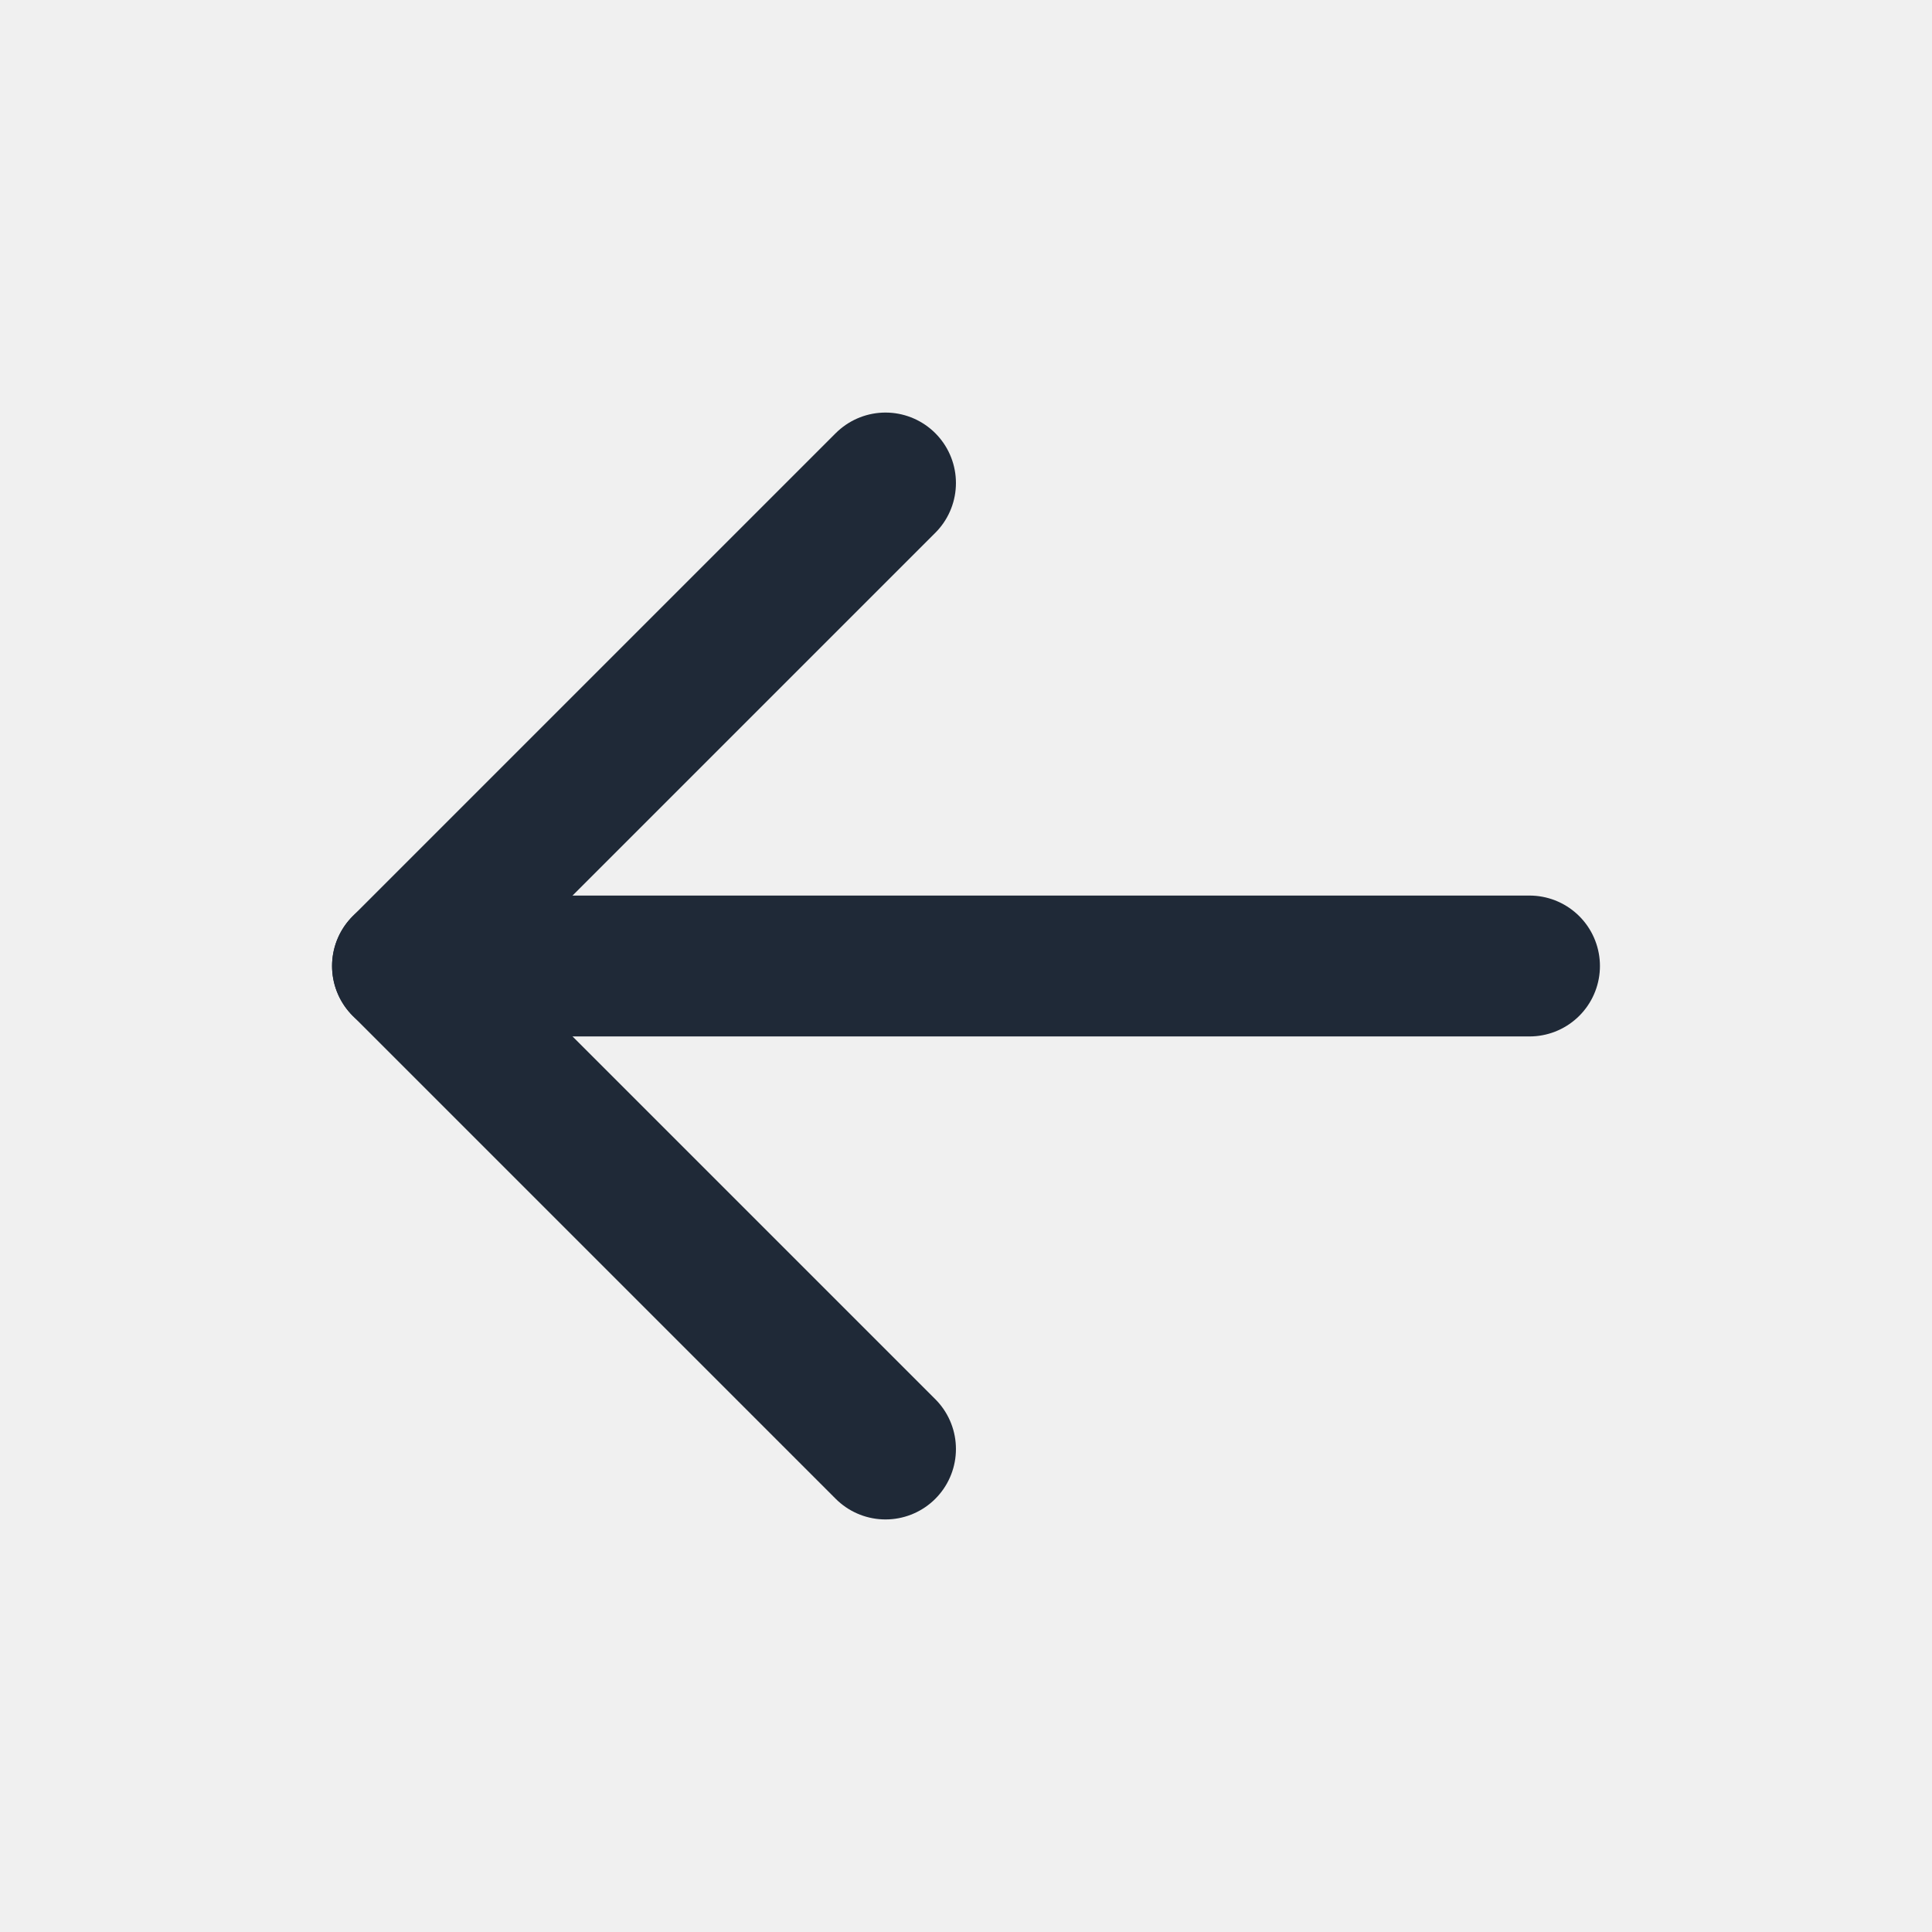
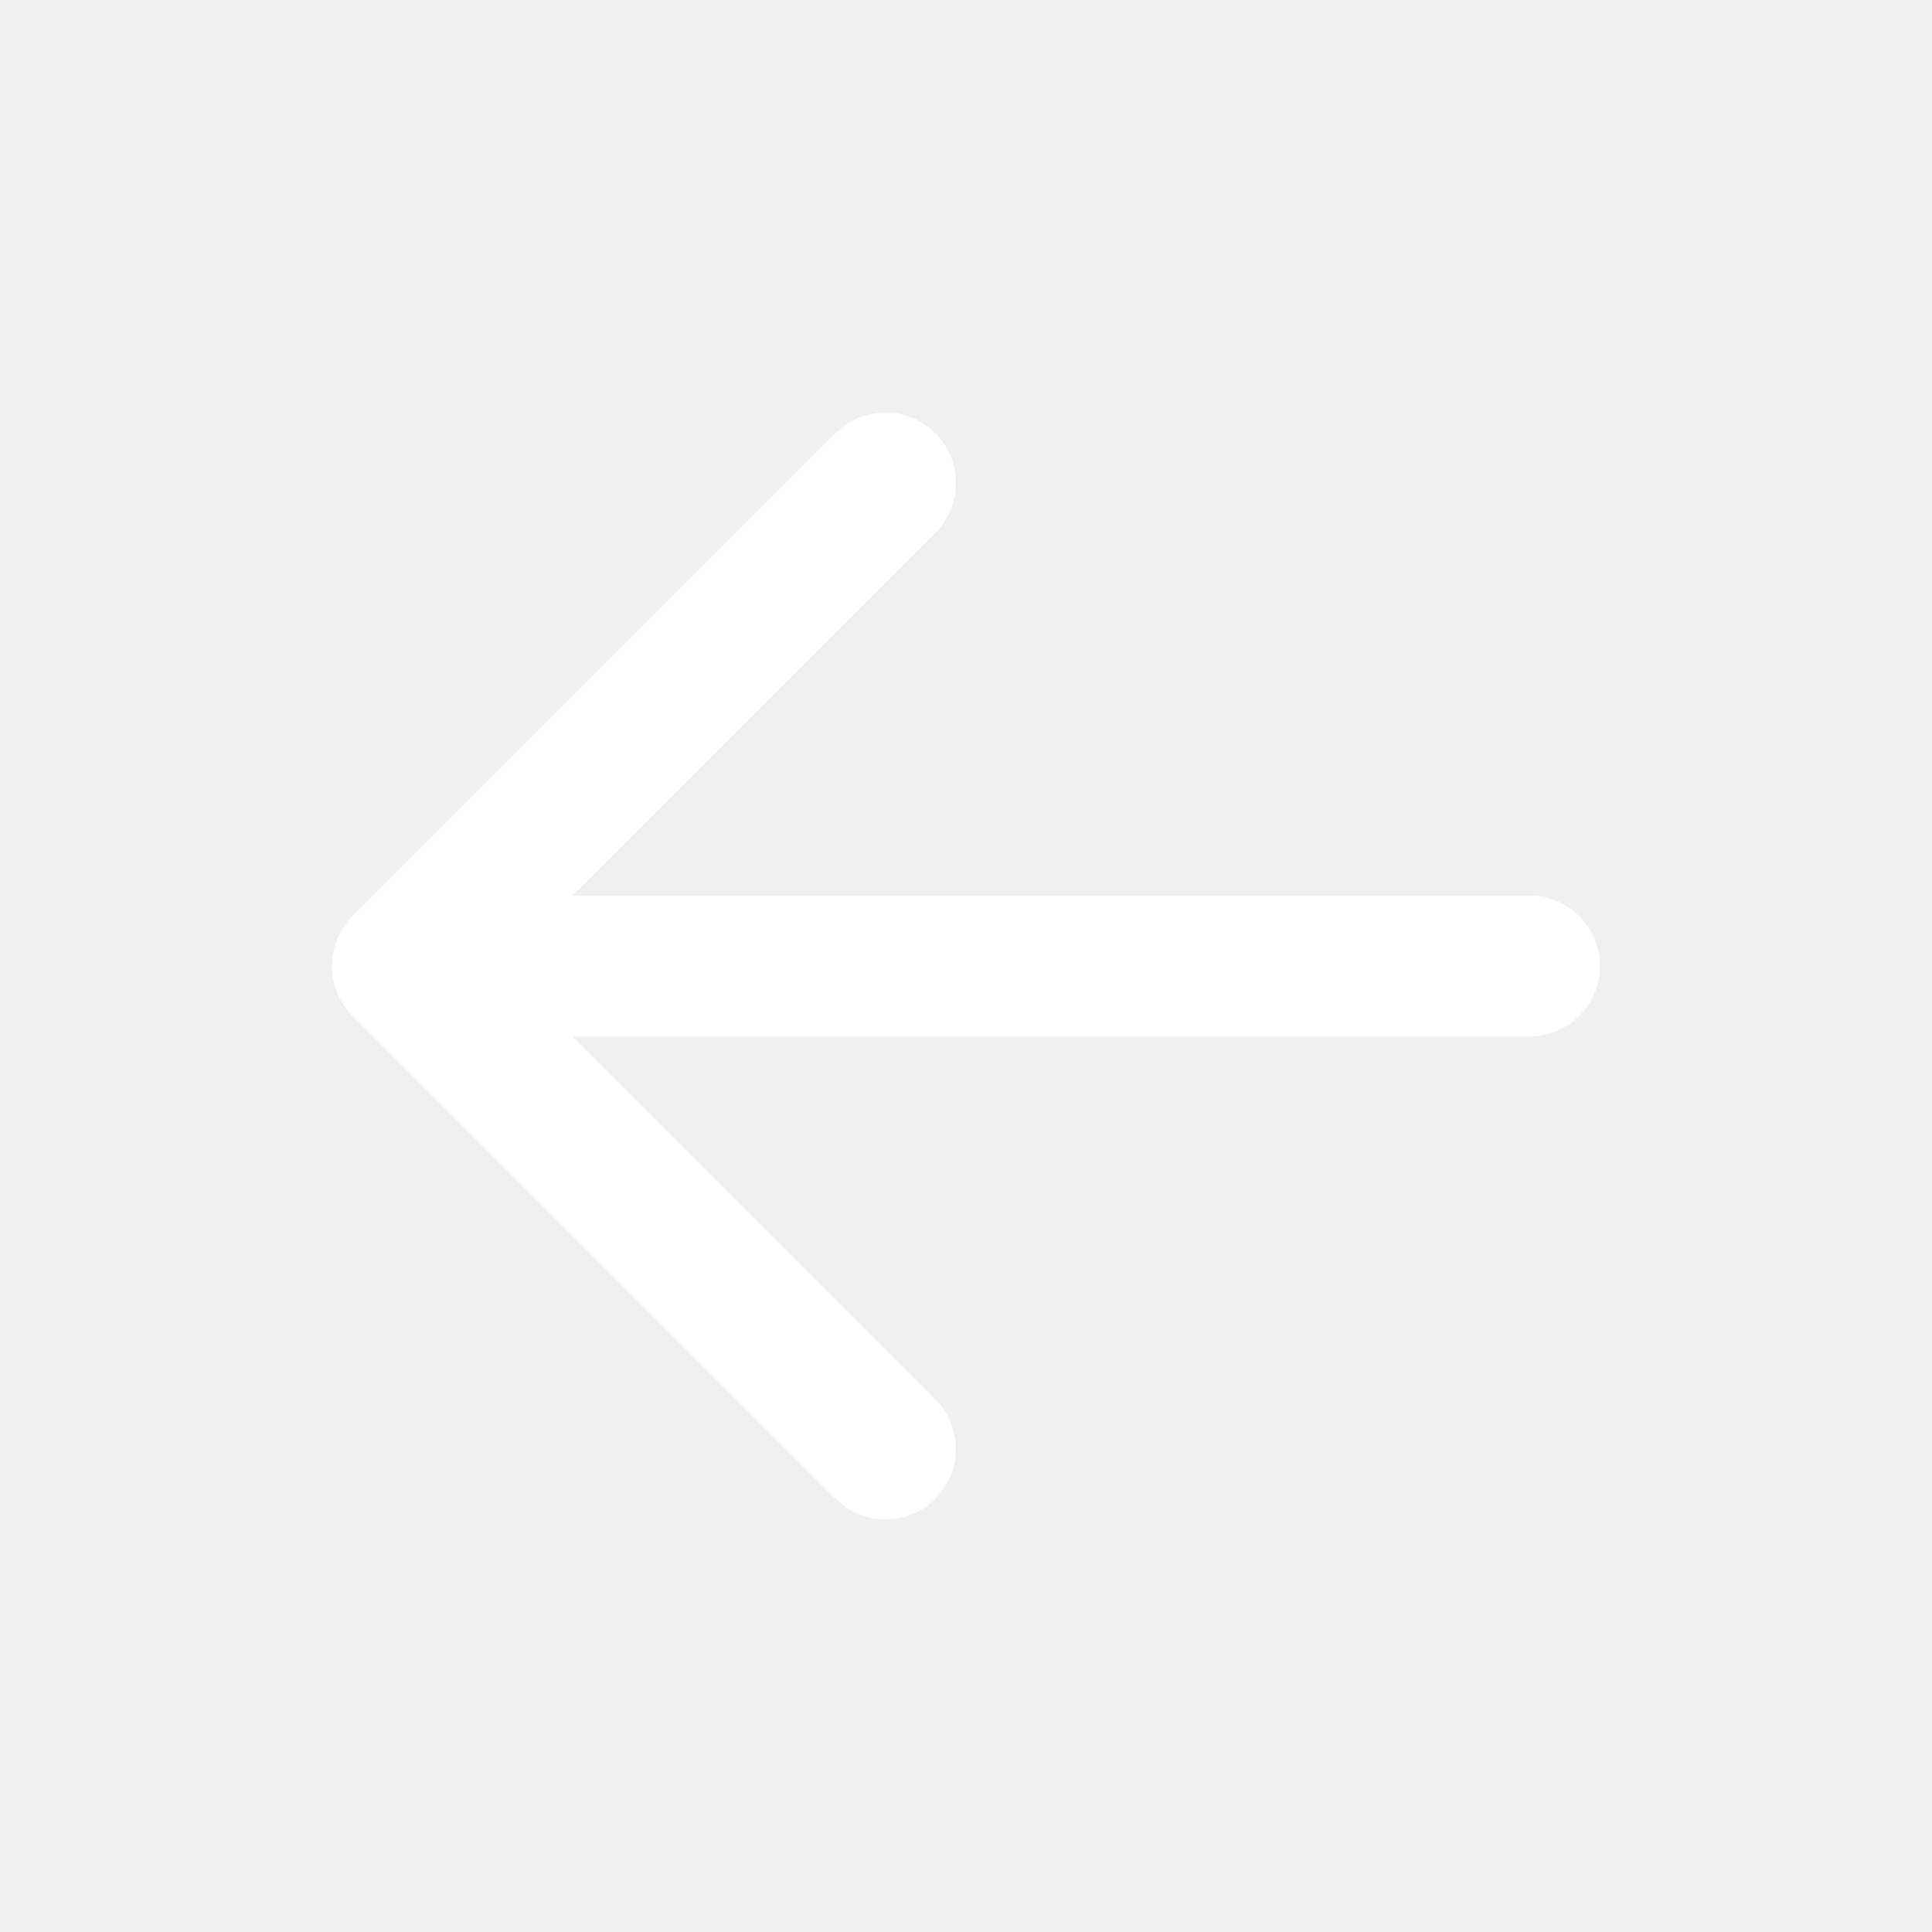
- <svg xmlns="http://www.w3.org/2000/svg" width="24" height="24" viewBox="0 0 24 24" fill="none" stroke="#1f2937" stroke-width="1.75" stroke-linecap="round" stroke-linejoin="round">
+ <svg xmlns="http://www.w3.org/2000/svg" width="24" height="24" viewBox="0 0 24 24" fill="none" stroke="#FFFFFF" stroke-width="1.75" stroke-linecap="round" stroke-linejoin="round">
  <line x1="19" y1="12" x2="5" y2="12" />
  <polyline points="11 18 5 12 11 6" />
</svg>
